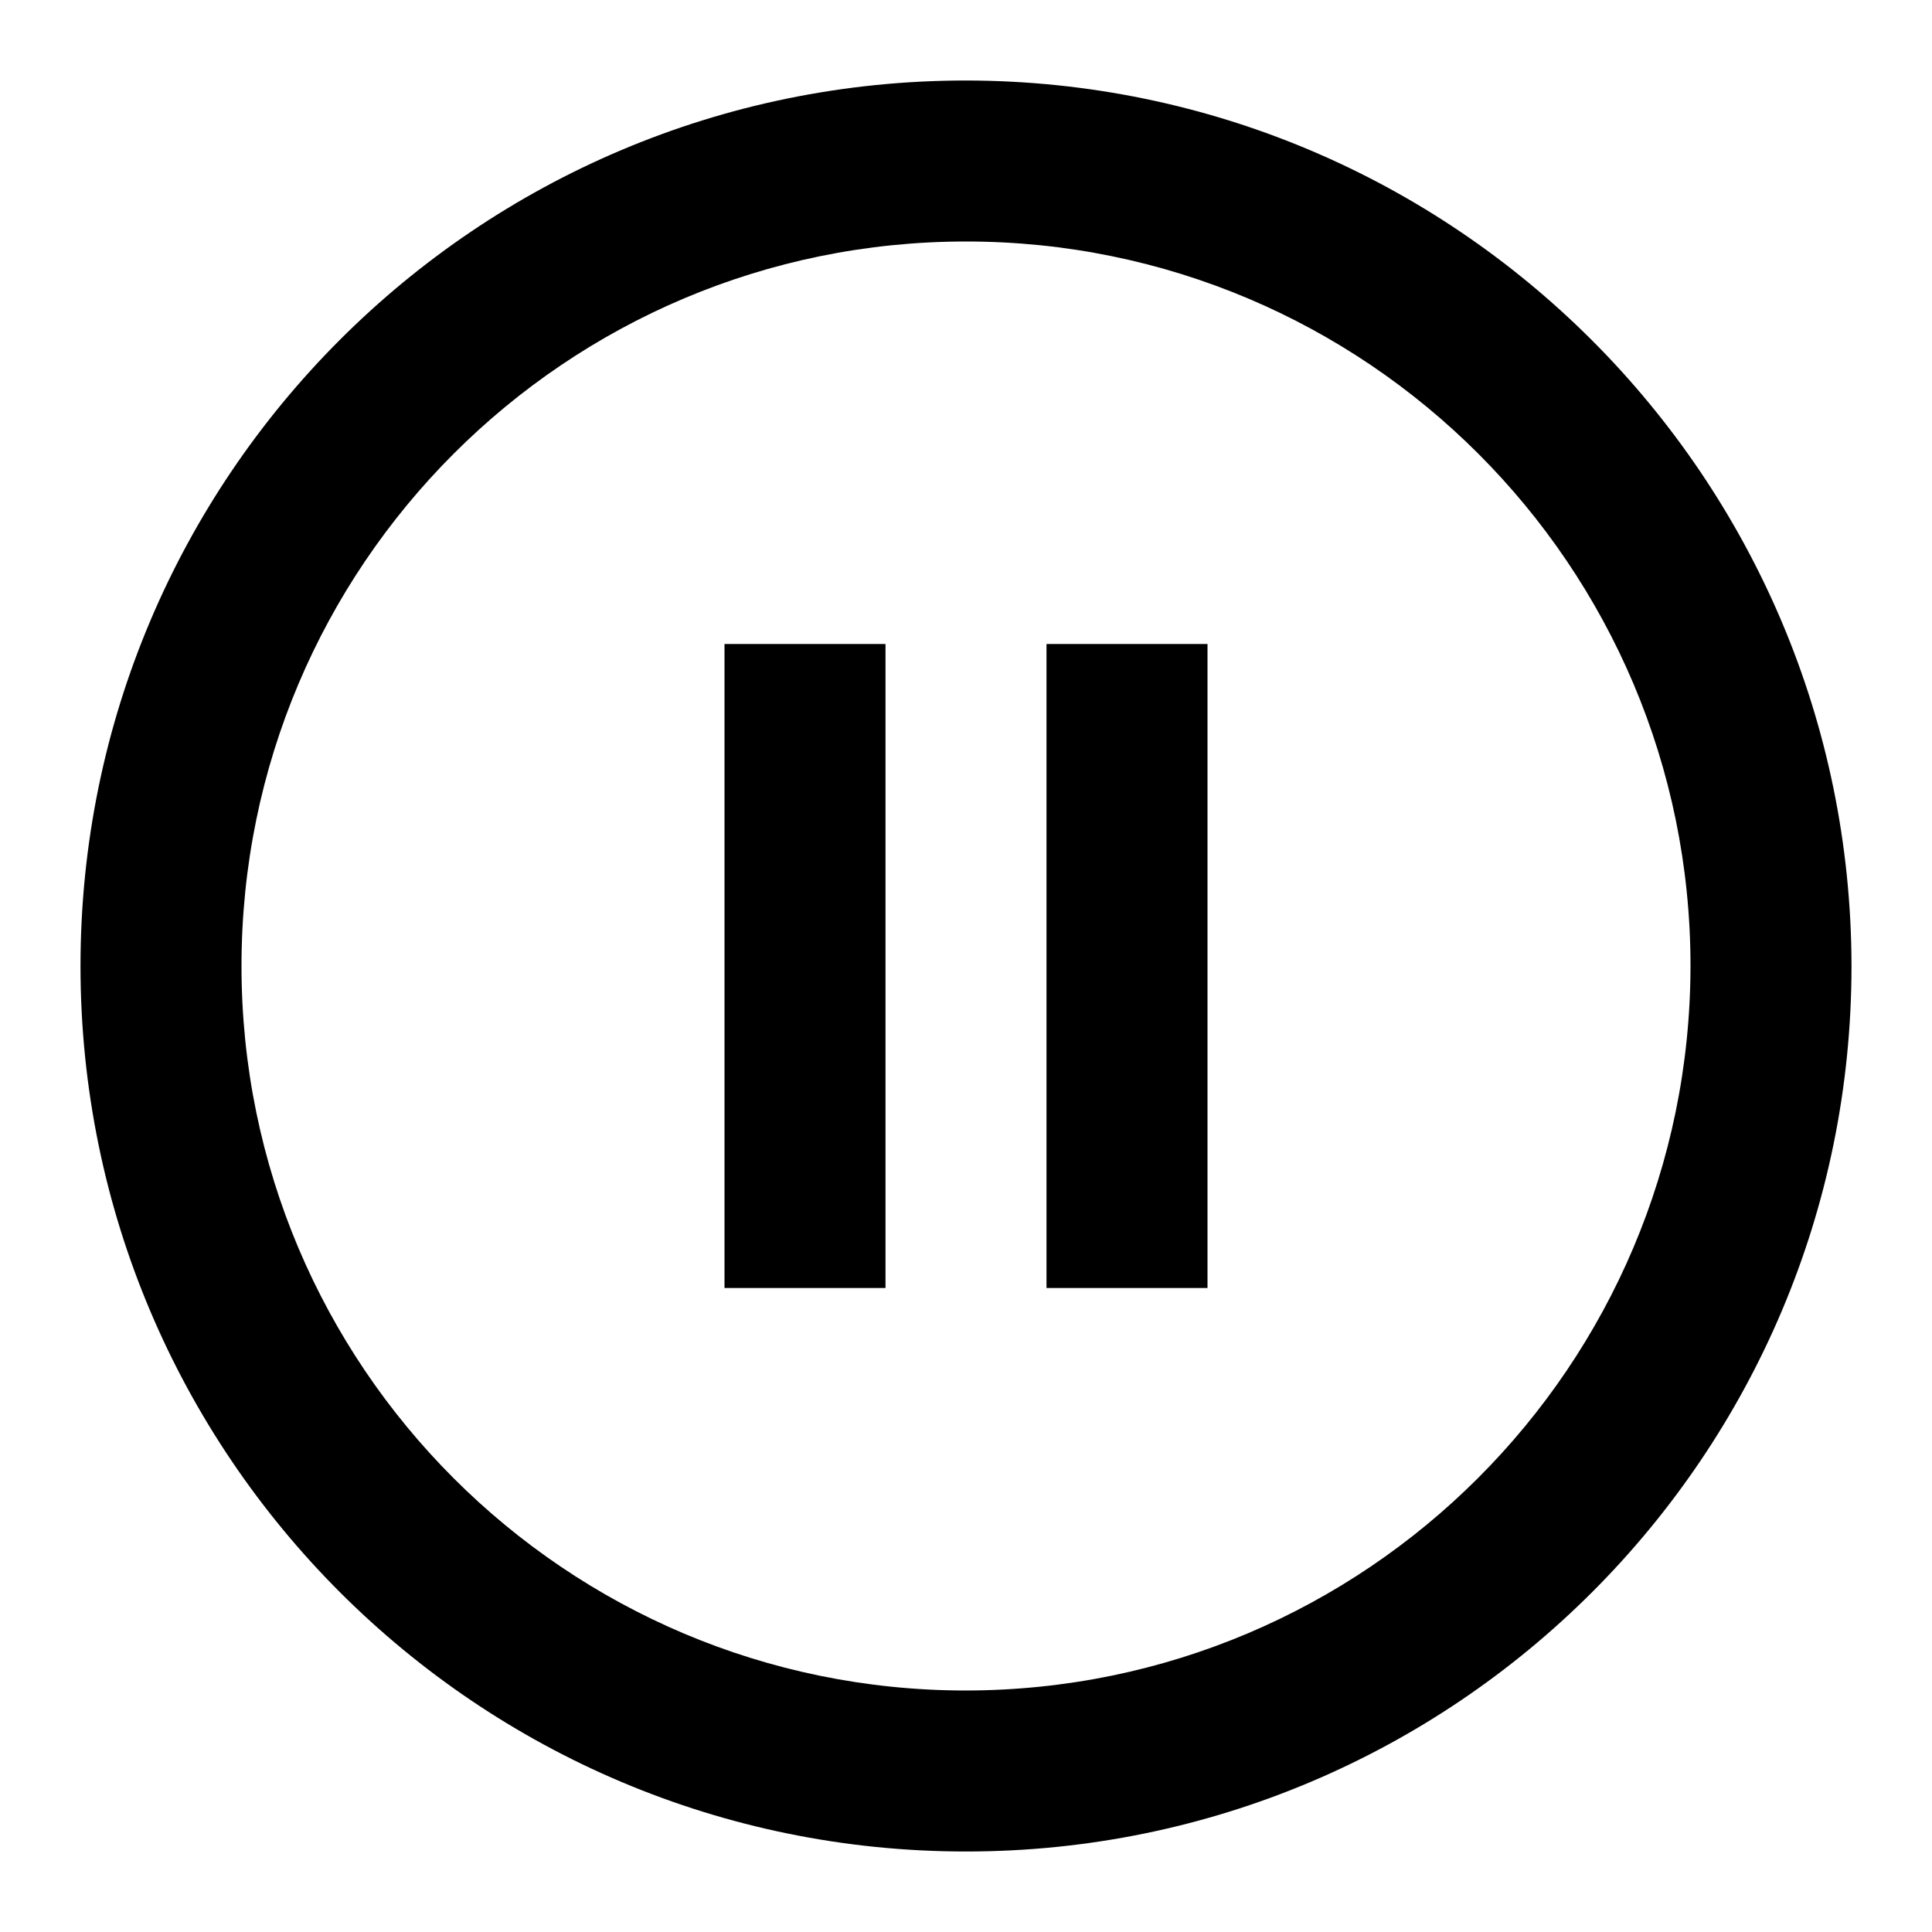
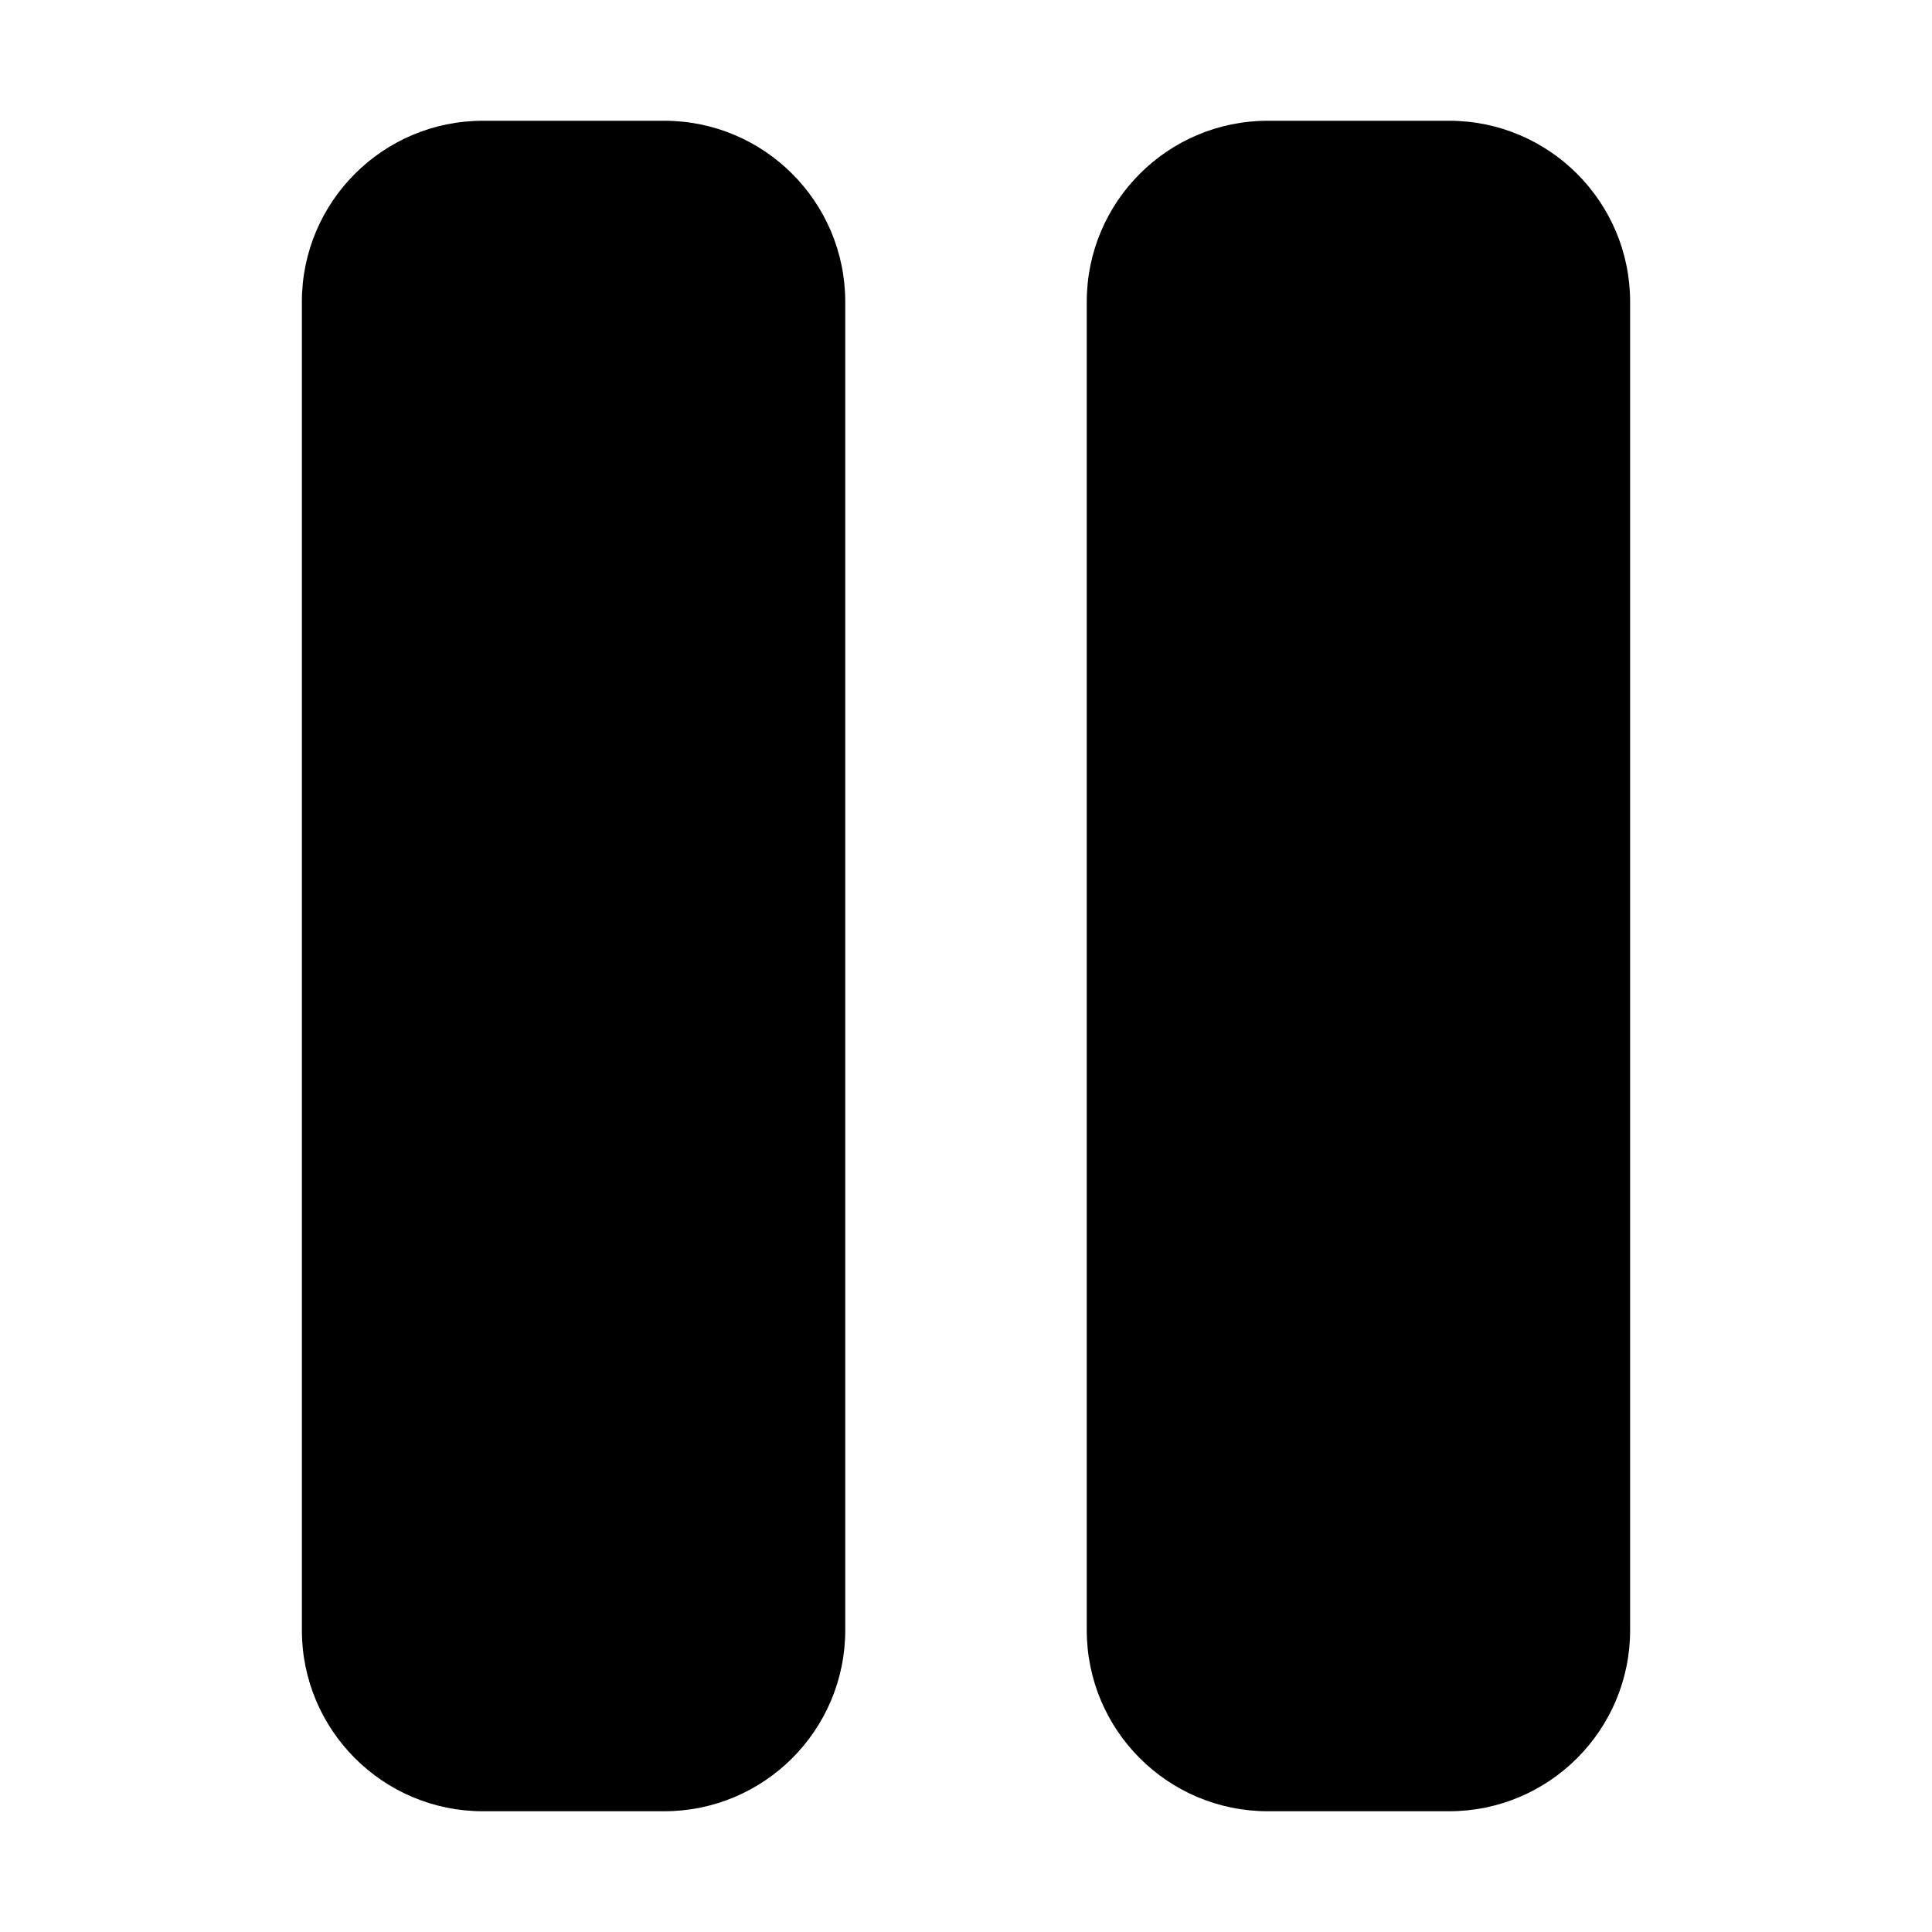
- <svg xmlns="http://www.w3.org/2000/svg" height="512" viewBox="0 0 24 24" width="512">
-   <path d="m12 1a11 11 0 1 0 11 11 11.013 11.013 0 0 0 -11-11zm0 20a9 9 0 1 1 9-9 9.011 9.011 0 0 1 -9 9z" />
-   <path d="m9 8h2v8h-2z" />
-   <path d="m13 8h2v8h-2z" />
+ <svg xmlns="http://www.w3.org/2000/svg" height="512" viewBox="0 0 32 32" width="512">
+   <g id="Layer_33" data-name="Layer 33">
+     <path d="m14 5v22a3 3 0 0 1 -3 3h-3a3 3 0 0 1 -3-3v-22a3 3 0 0 1 3-3h3a3 3 0 0 1 3 3zm10-3h-3a3 3 0 0 0 -3 3v22a3 3 0 0 0 3 3h3a3 3 0 0 0 3-3v-22a3 3 0 0 0 -3-3z" />
+   </g>
</svg>
